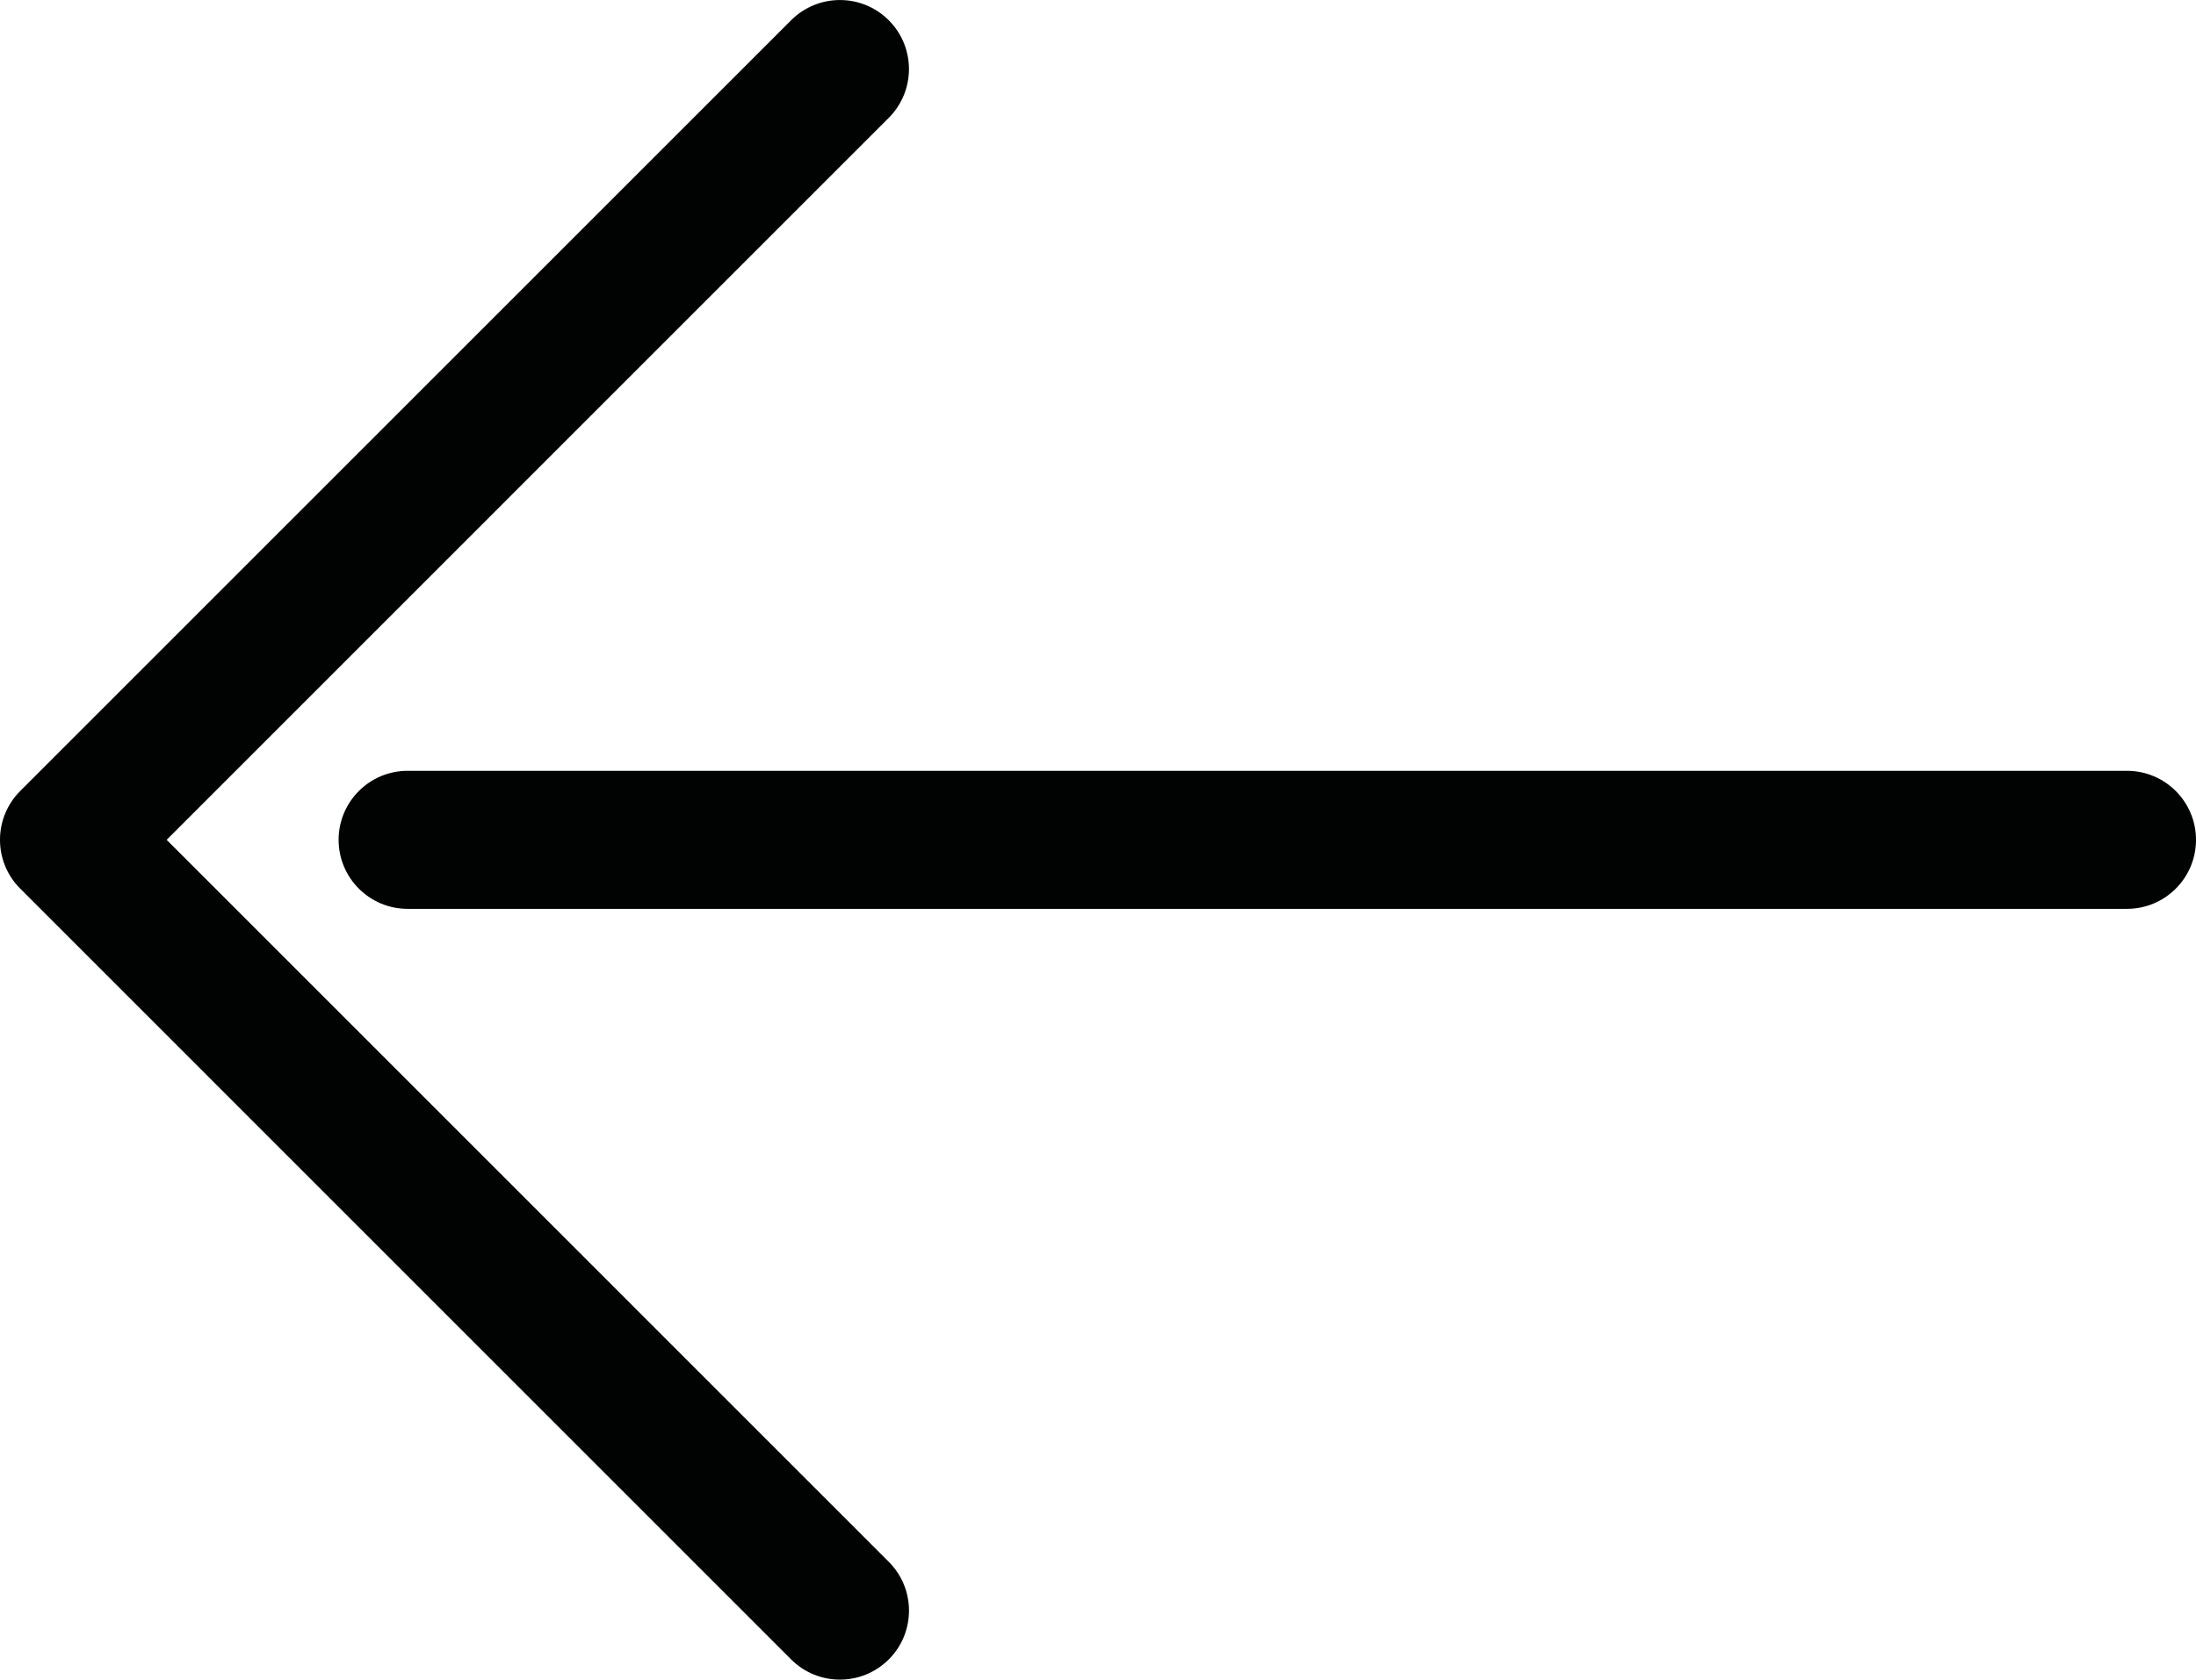
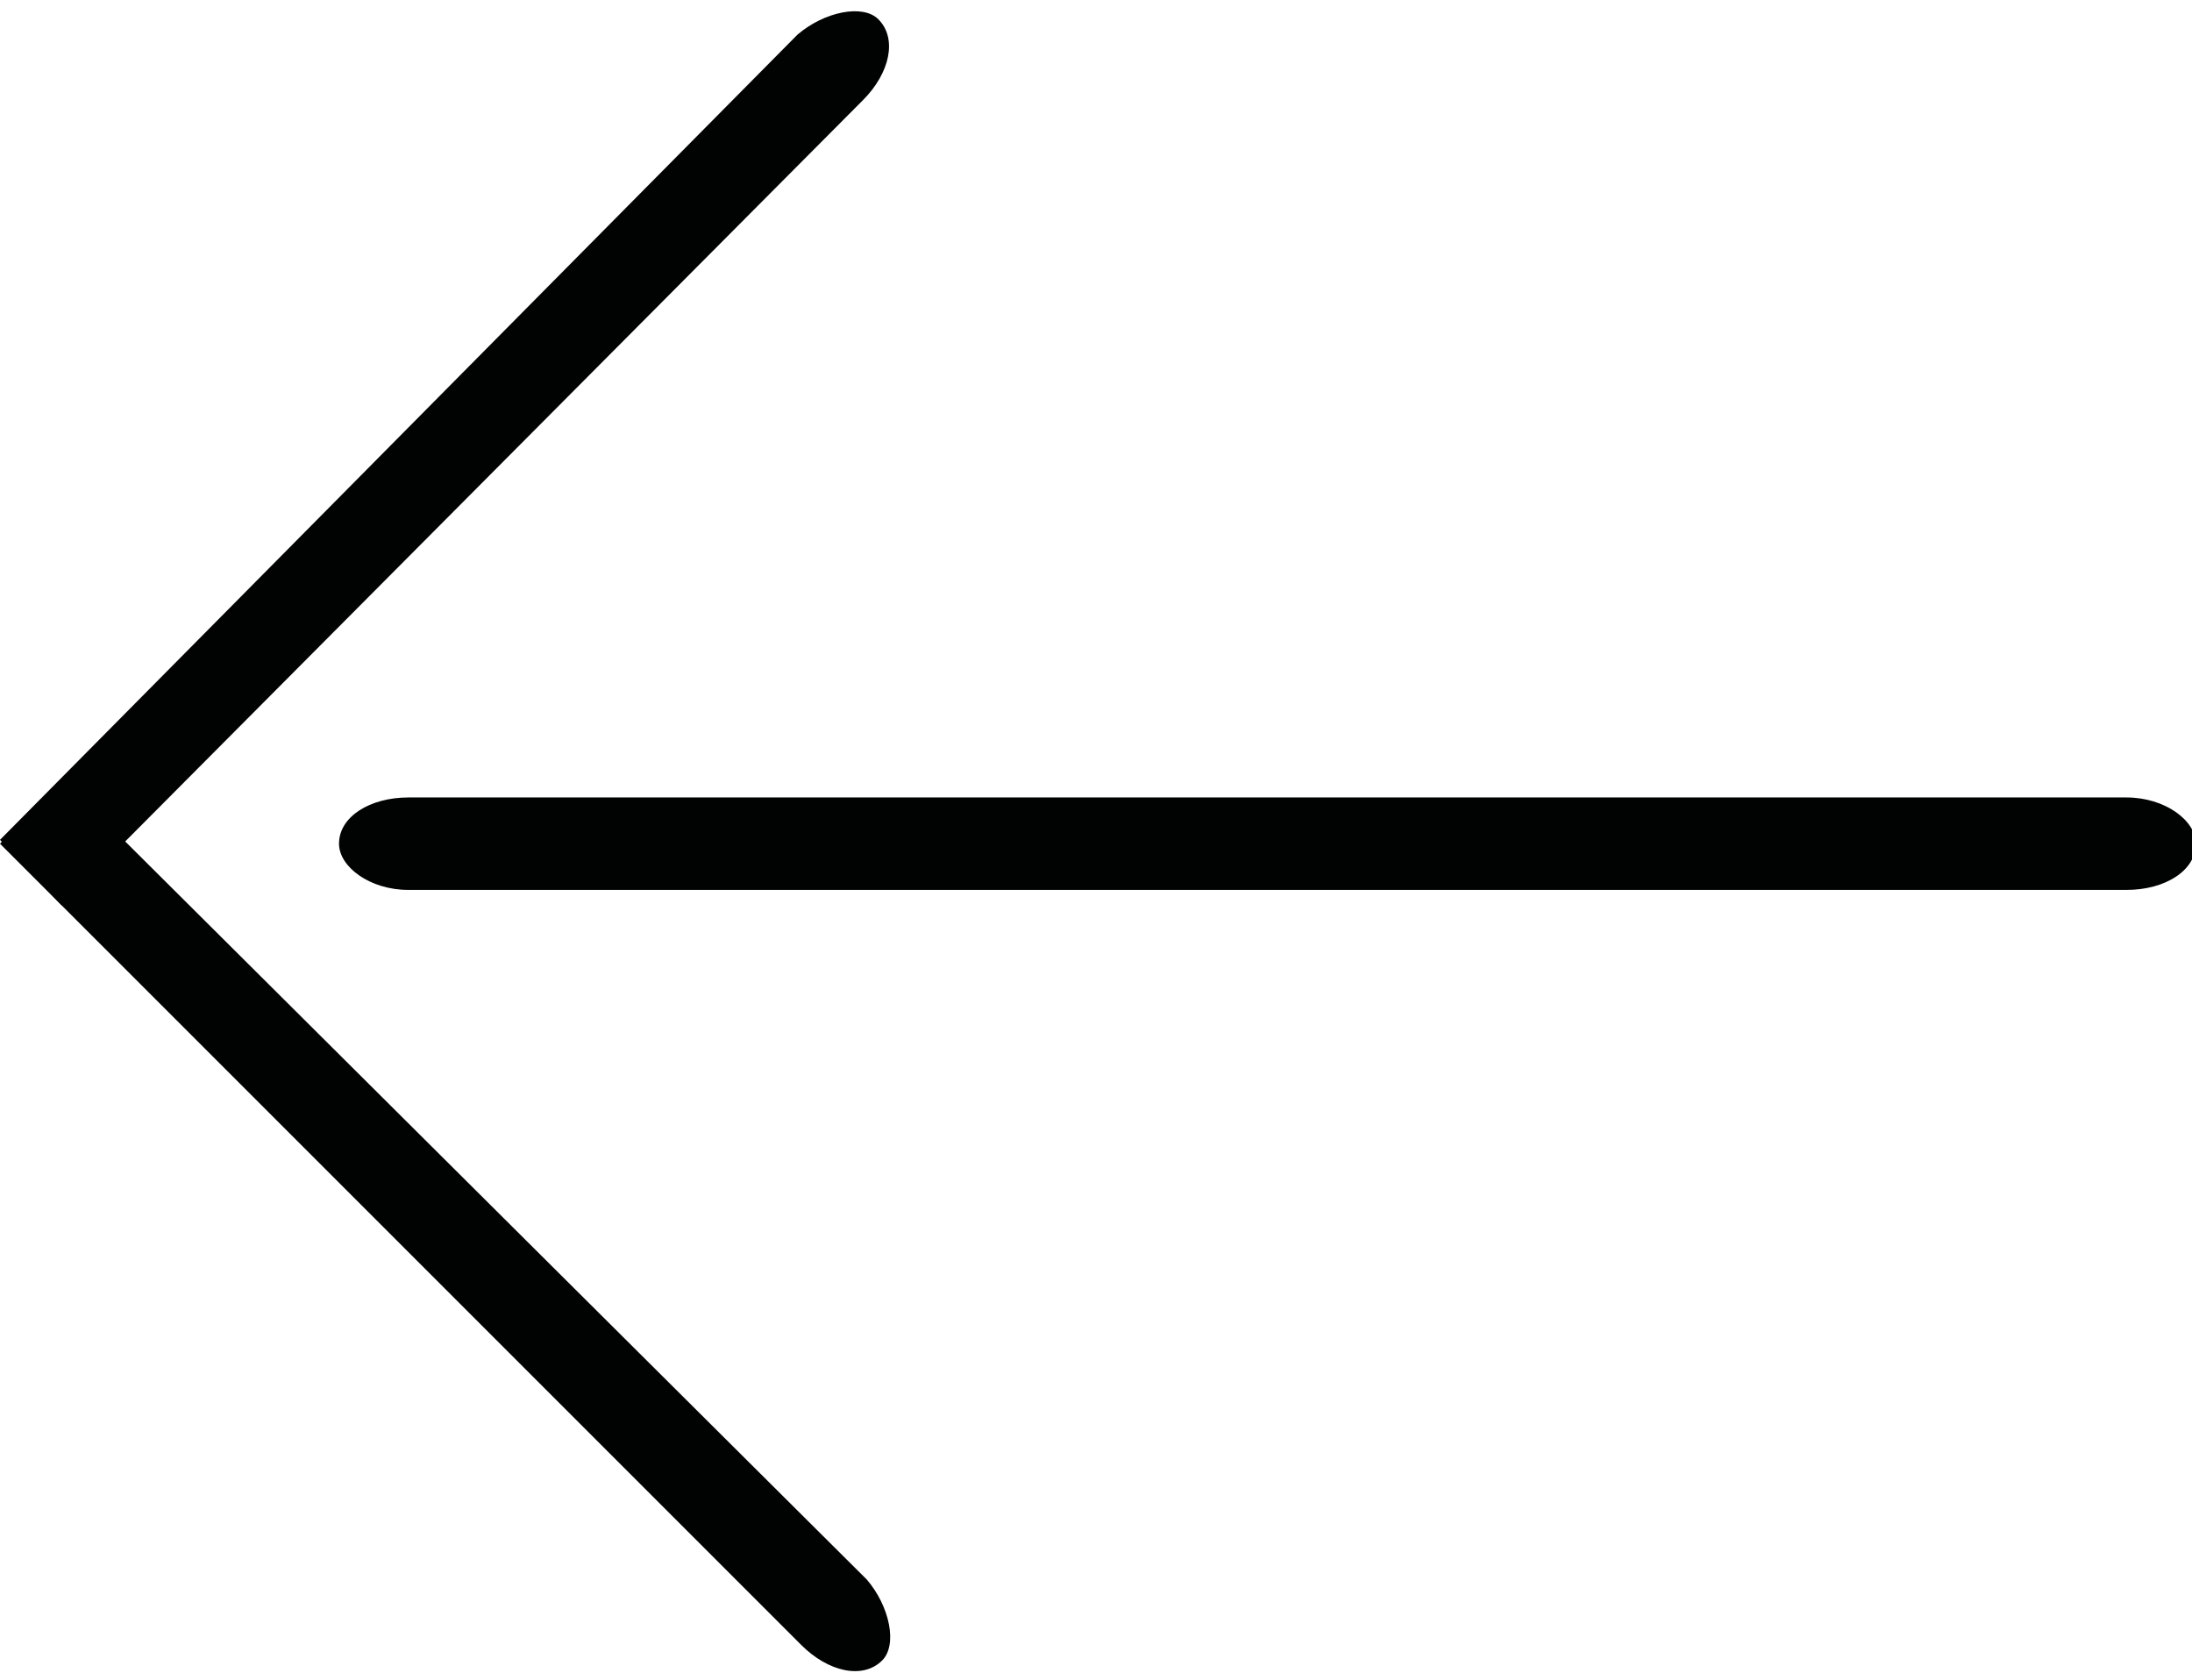
- <svg xmlns="http://www.w3.org/2000/svg" version="1.1" id="Слой_1" x="0px" y="0px" viewBox="0 0 56.935 43.557" style="enable-background:new 0 0 56.935 43.557;" xml:space="preserve">
+ <svg xmlns="http://www.w3.org/2000/svg" version="1.1" id="Слой_1" x="0px" y="0px" viewBox="13 -6.6 56.9 43.6" style="enable-background:new 13 -6.6 56.9 43.6;" xml:space="preserve">
  <style type="text/css">
	.st0{fill:#010202;}
</style>
-   <path class="st0" d="M10.569,23.569H55.145c0.989,0,1.79-0.802,1.79-1.79c0-0.988-0.801-1.79-1.79-1.79H10.569  c-0.988,0-1.79,0.802-1.79,1.79C8.779,22.767,9.581,23.569,10.569,23.569z" />
-   <path class="st0" d="M4.321,21.779L23.042,3.056c0.699-0.699,0.699-1.832,0-2.531c-0.698-0.699-1.832-0.699-2.531,0  L0.524,20.513c-0.699,0.699-0.699,1.833,0,2.531L20.511,43.033c0.349,0.349,0.808,0.524,1.266,0.524  c0.458,0,0.916-0.175,1.266-0.524c0.699-0.699,0.699-1.832,0-2.531L4.321,21.779z" />
+   <path class="st0" d="M21.8,15.3c0,0.6,0.8,1.2,1.8,1.2h44.6c1,0,1.8-0.5,1.8-1.2c0-0.6-0.8-1.2-1.8-1.2H23.6  C22.6,14.1,21.8,14.6,21.8,15.3z" />
+   <path class="st0" d="M13,15.3l20.8,20.8c0.7,0.7,1.6,0.9,2.1,0.4c0.4-0.4,0.2-1.4-0.4-2.1L14.6,13.6" />
+   <path class="st0" d="M14.6,16.9L35.4-4c0.7-0.7,0.9-1.6,0.4-2.1c-0.4-0.4-1.4-0.2-2.1,0.4L13,15.2" />
</svg>
